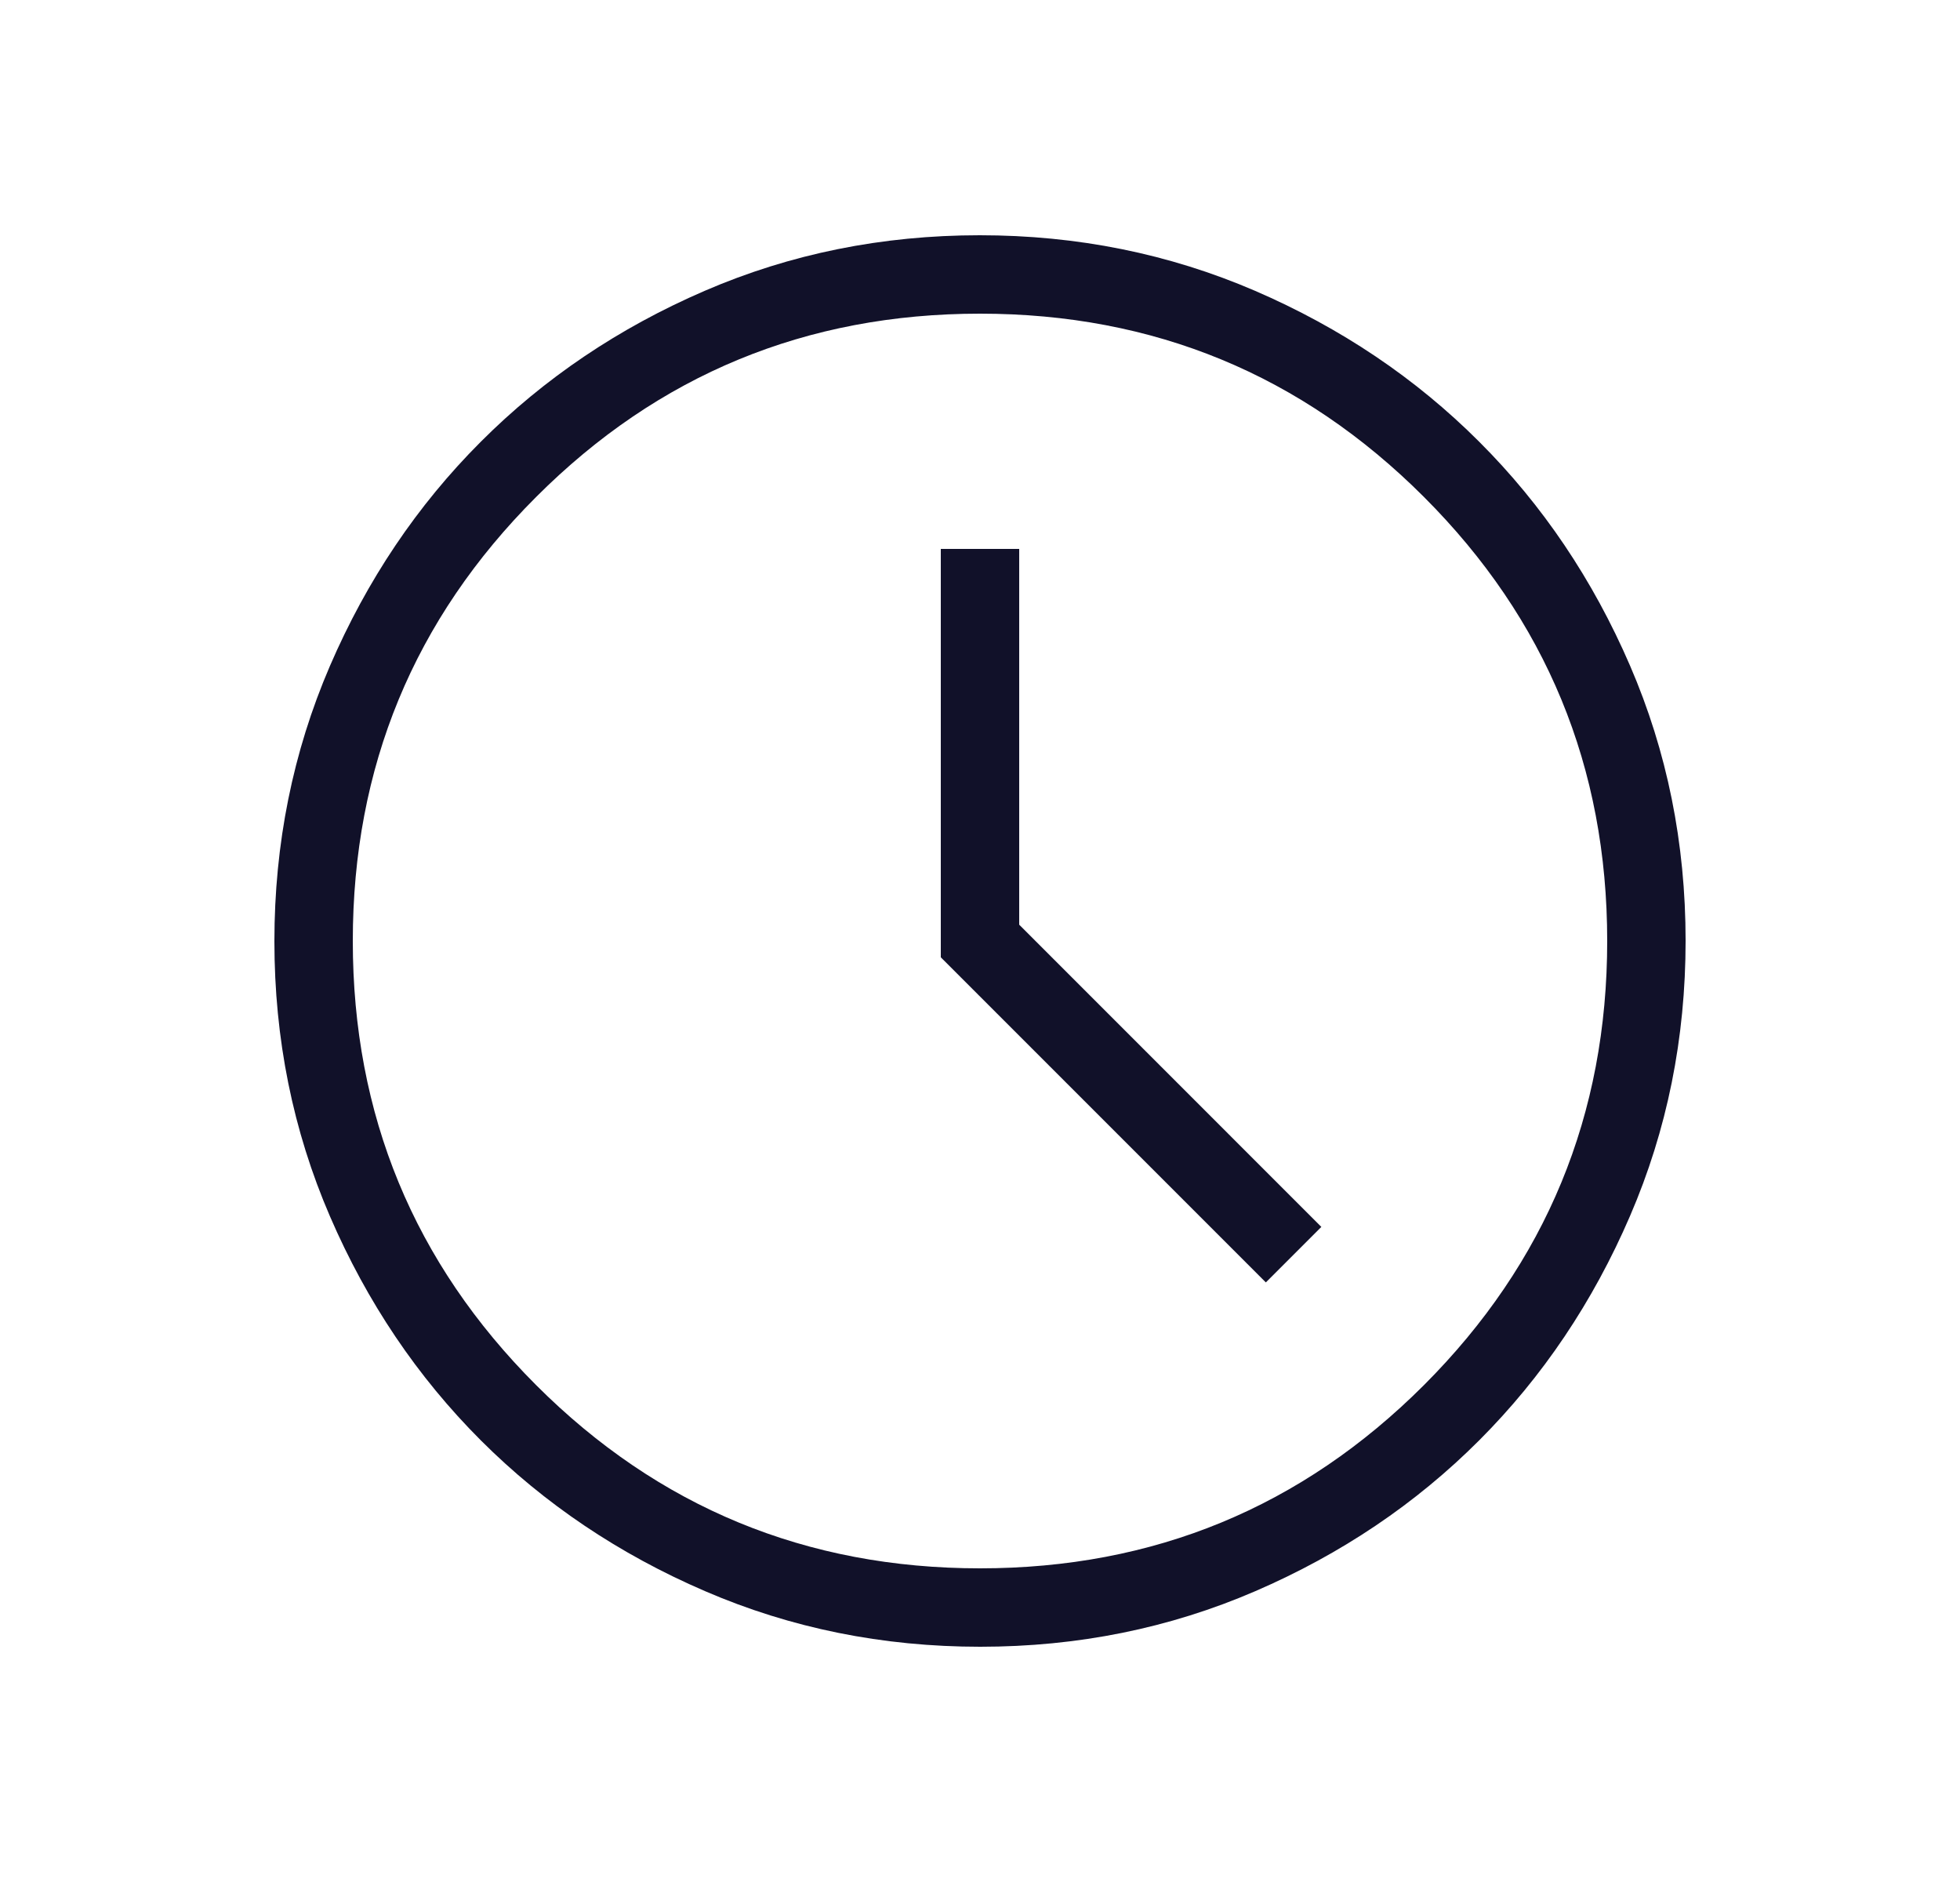
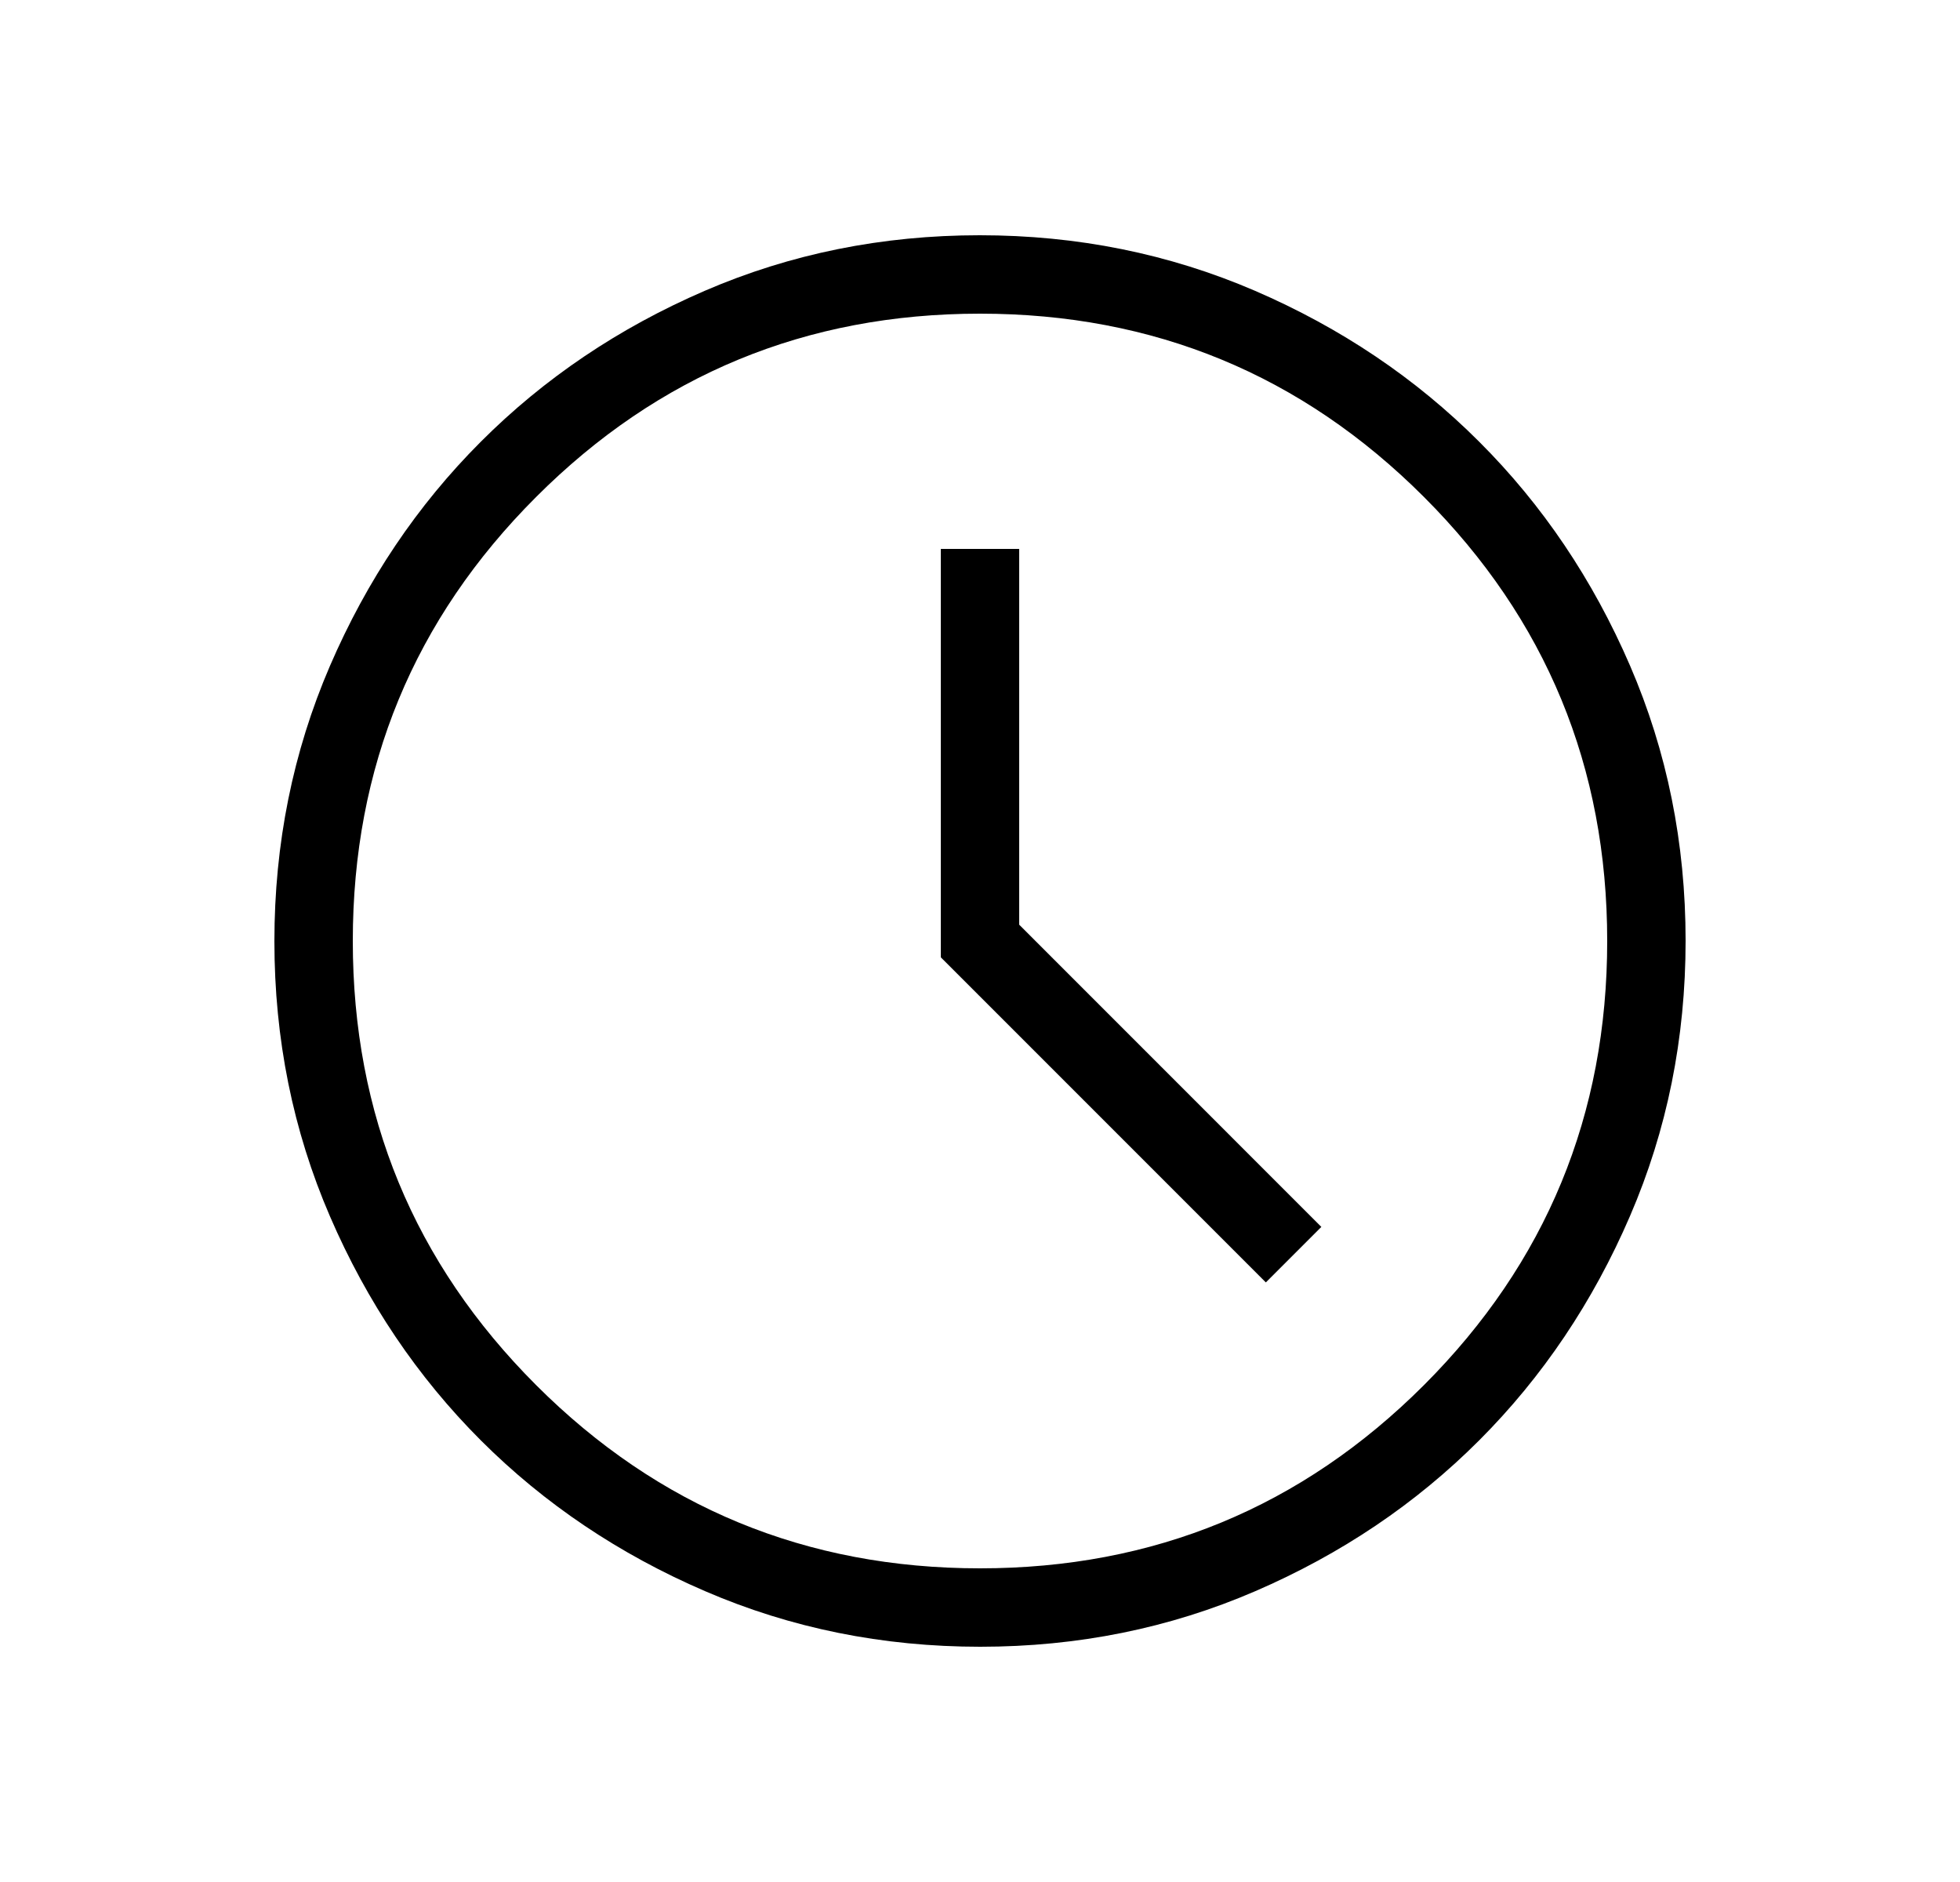
<svg xmlns="http://www.w3.org/2000/svg" width="25" height="24" viewBox="0 0 25 24" fill="none">
  <mask id="mask0_1164_10984" style="mask-type:alpha" maskUnits="userSpaceOnUse" x="0" y="0" width="25" height="24">
    <rect x="0.5" width="24" height="24" fill="#D9D9D9" />
  </mask>
  <g mask="url(#mask0_1164_10984)">
-     <path d="M16.146 16.354L16.854 15.646L13 11.792V7H12V12.208L16.146 16.354ZM12.503 21C11.259 21 10.089 20.764 8.993 20.291C7.897 19.819 6.944 19.178 6.134 18.369C5.324 17.559 4.682 16.607 4.209 15.512C3.736 14.417 3.5 13.248 3.5 12.003C3.5 10.759 3.736 9.589 4.208 8.493C4.681 7.397 5.322 6.444 6.132 5.634C6.941 4.824 7.893 4.182 8.988 3.709C10.083 3.236 11.252 3 12.497 3C13.741 3 14.911 3.236 16.007 3.708C17.102 4.181 18.056 4.822 18.866 5.632C19.677 6.441 20.318 7.393 20.791 8.488C21.264 9.583 21.5 10.752 21.5 11.997C21.5 13.241 21.264 14.411 20.791 15.507C20.319 16.602 19.678 17.556 18.869 18.366C18.059 19.177 17.107 19.818 16.012 20.291C14.917 20.764 13.748 21 12.503 21ZM12.5 20C14.717 20 16.604 19.221 18.163 17.663C19.721 16.104 20.5 14.217 20.5 12C20.5 9.783 19.721 7.896 18.163 6.338C16.604 4.779 14.717 4 12.5 4C10.283 4 8.396 4.779 6.838 6.338C5.279 7.896 4.5 9.783 4.5 12C4.5 14.217 5.279 16.104 6.838 17.663C8.396 19.221 10.283 20 12.5 20Z" fill="#111129" />
+     <path d="M16.146 16.354L16.854 15.646L13 11.792V7H12V12.208L16.146 16.354ZM12.503 21C11.259 21 10.089 20.764 8.993 20.291C7.897 19.819 6.944 19.178 6.134 18.369C5.324 17.559 4.682 16.607 4.209 15.512C3.736 14.417 3.5 13.248 3.5 12.003C3.5 10.759 3.736 9.589 4.208 8.493C4.681 7.397 5.322 6.444 6.132 5.634C6.941 4.824 7.893 4.182 8.988 3.709C10.083 3.236 11.252 3 12.497 3C13.741 3 14.911 3.236 16.007 3.708C17.102 4.181 18.056 4.822 18.866 5.632C19.677 6.441 20.318 7.393 20.791 8.488C21.264 9.583 21.5 10.752 21.5 11.997C21.5 13.241 21.264 14.411 20.791 15.507C20.319 16.602 19.678 17.556 18.869 18.366C18.059 19.177 17.107 19.818 16.012 20.291C14.917 20.764 13.748 21 12.503 21ZM12.5 20C14.717 20 16.604 19.221 18.163 17.663C19.721 16.104 20.5 14.217 20.5 12C20.5 9.783 19.721 7.896 18.163 6.338C16.604 4.779 14.717 4 12.5 4C10.283 4 8.396 4.779 6.838 6.338C5.279 7.896 4.5 9.783 4.5 12C4.5 14.217 5.279 16.104 6.838 17.663C8.396 19.221 10.283 20 12.5 20Z" fill="currentColor" />
  </g>
</svg>
